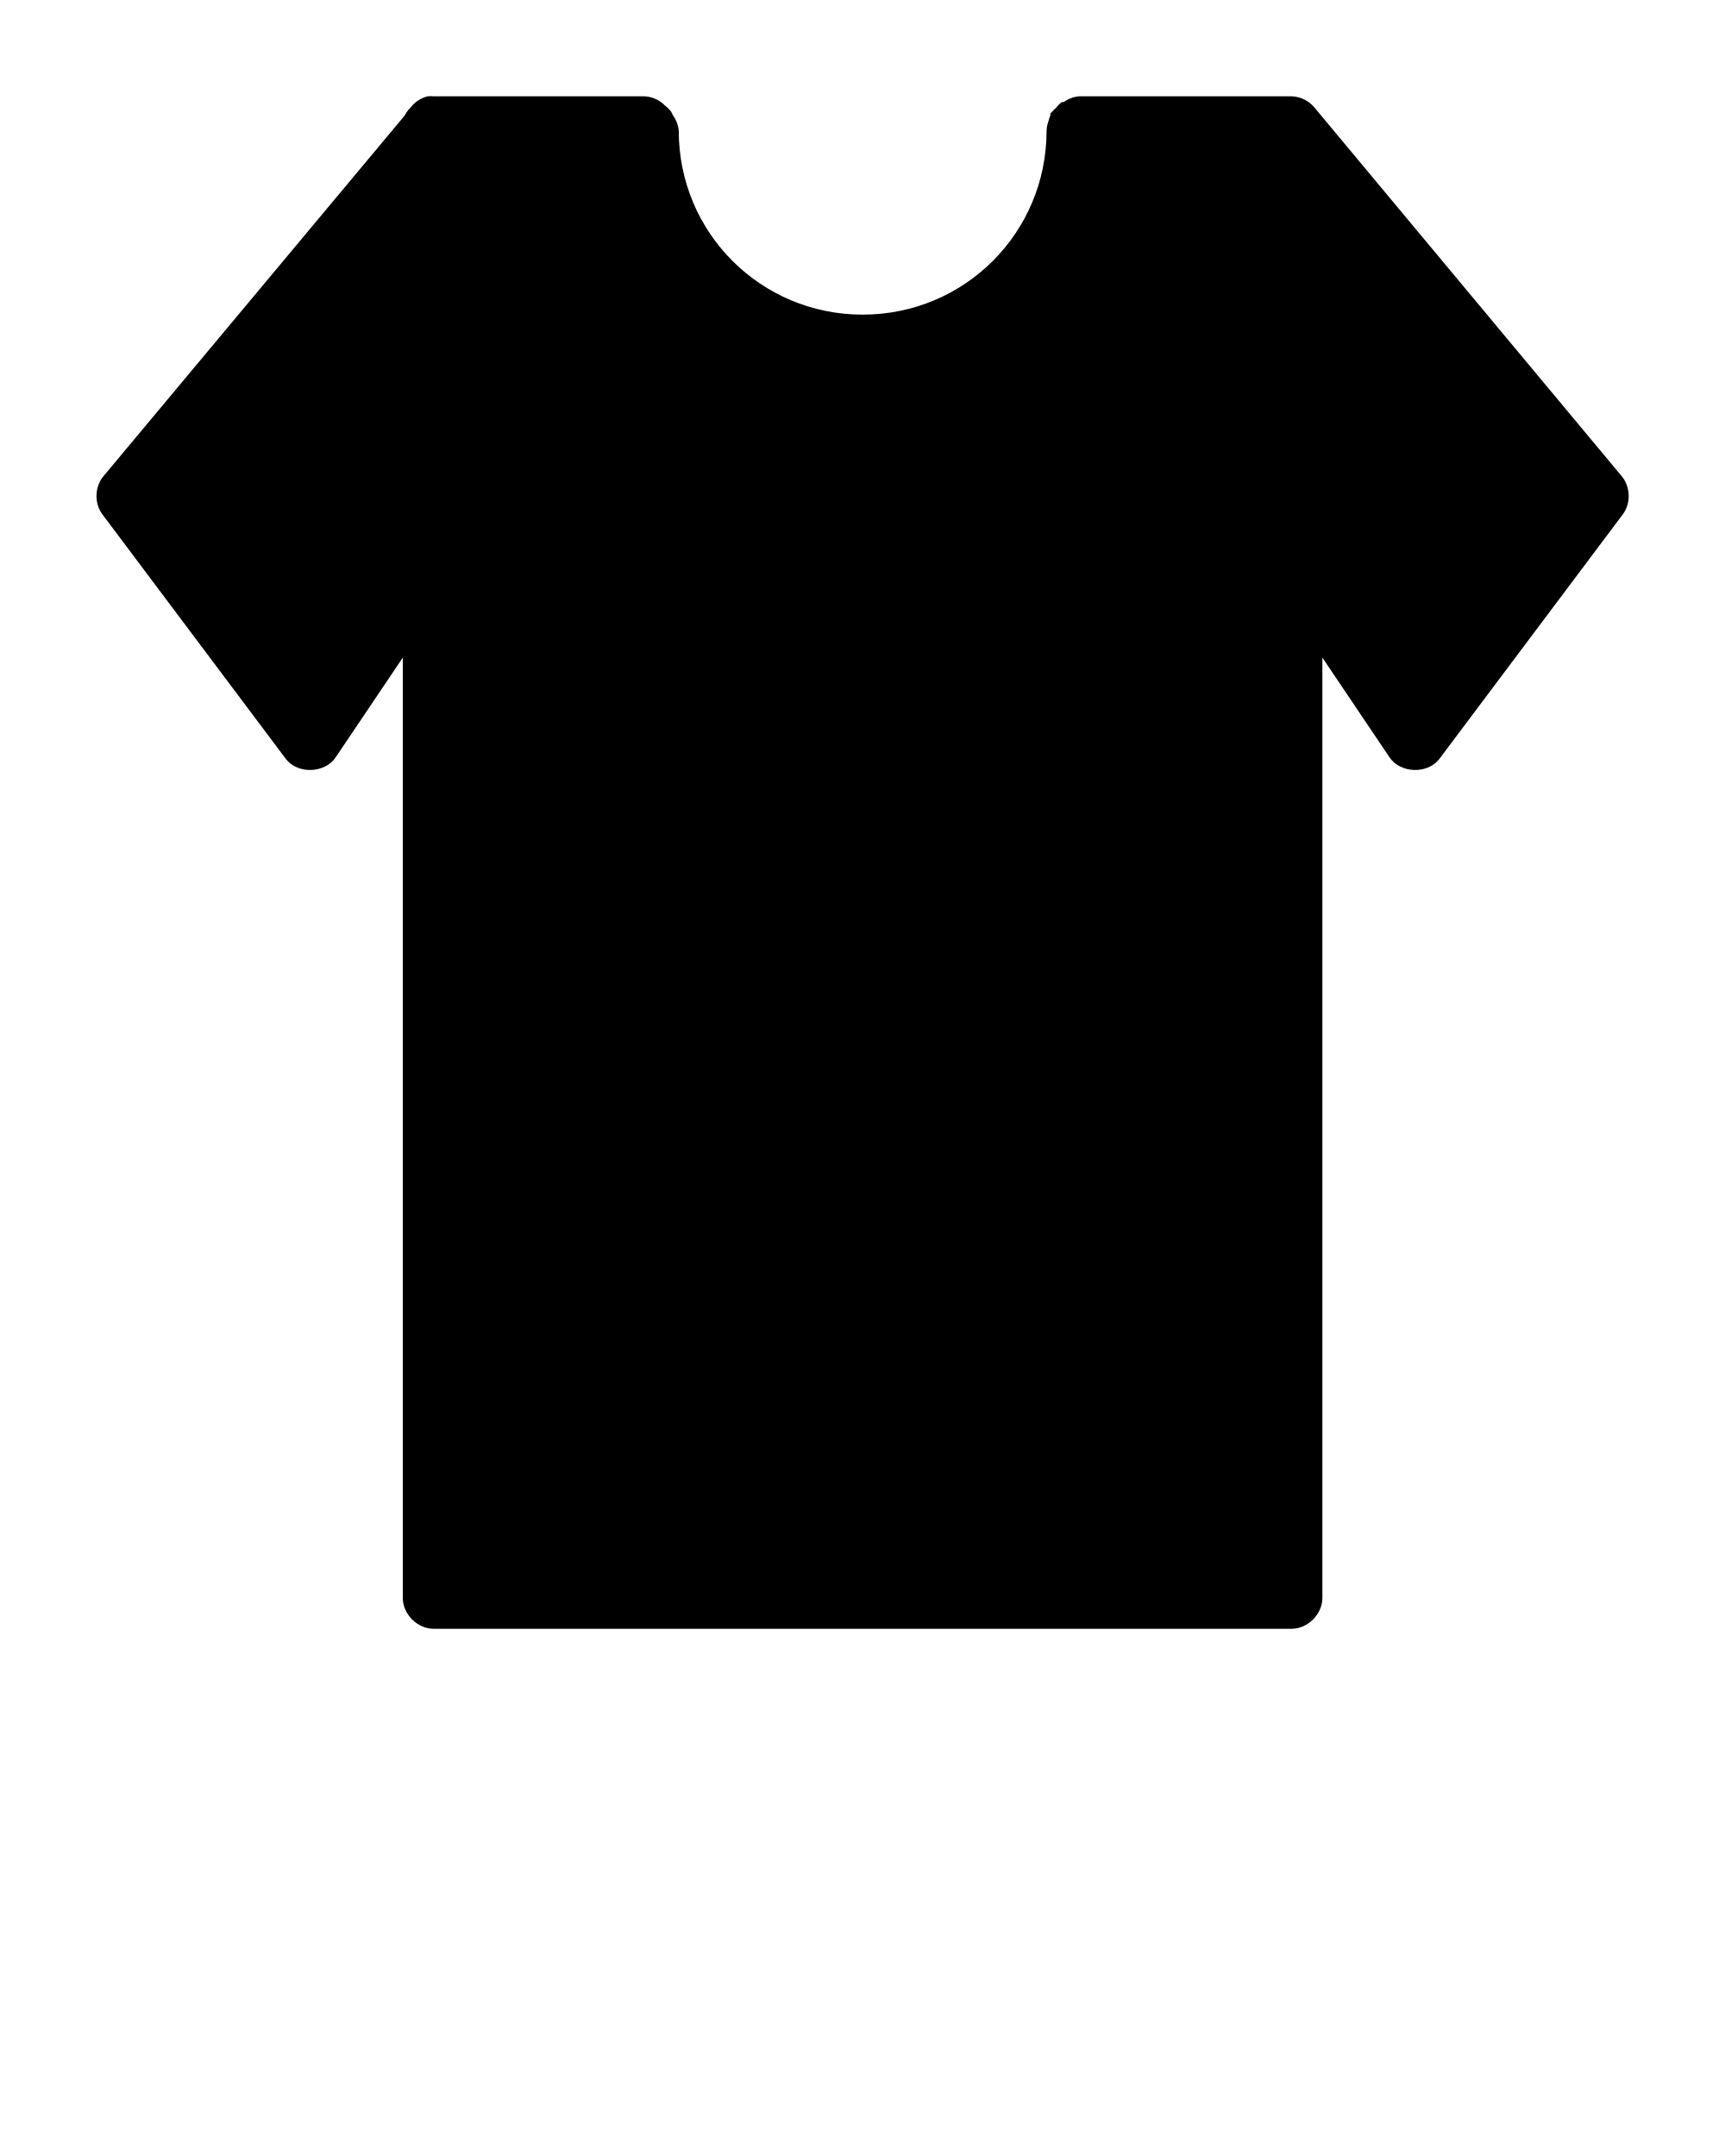
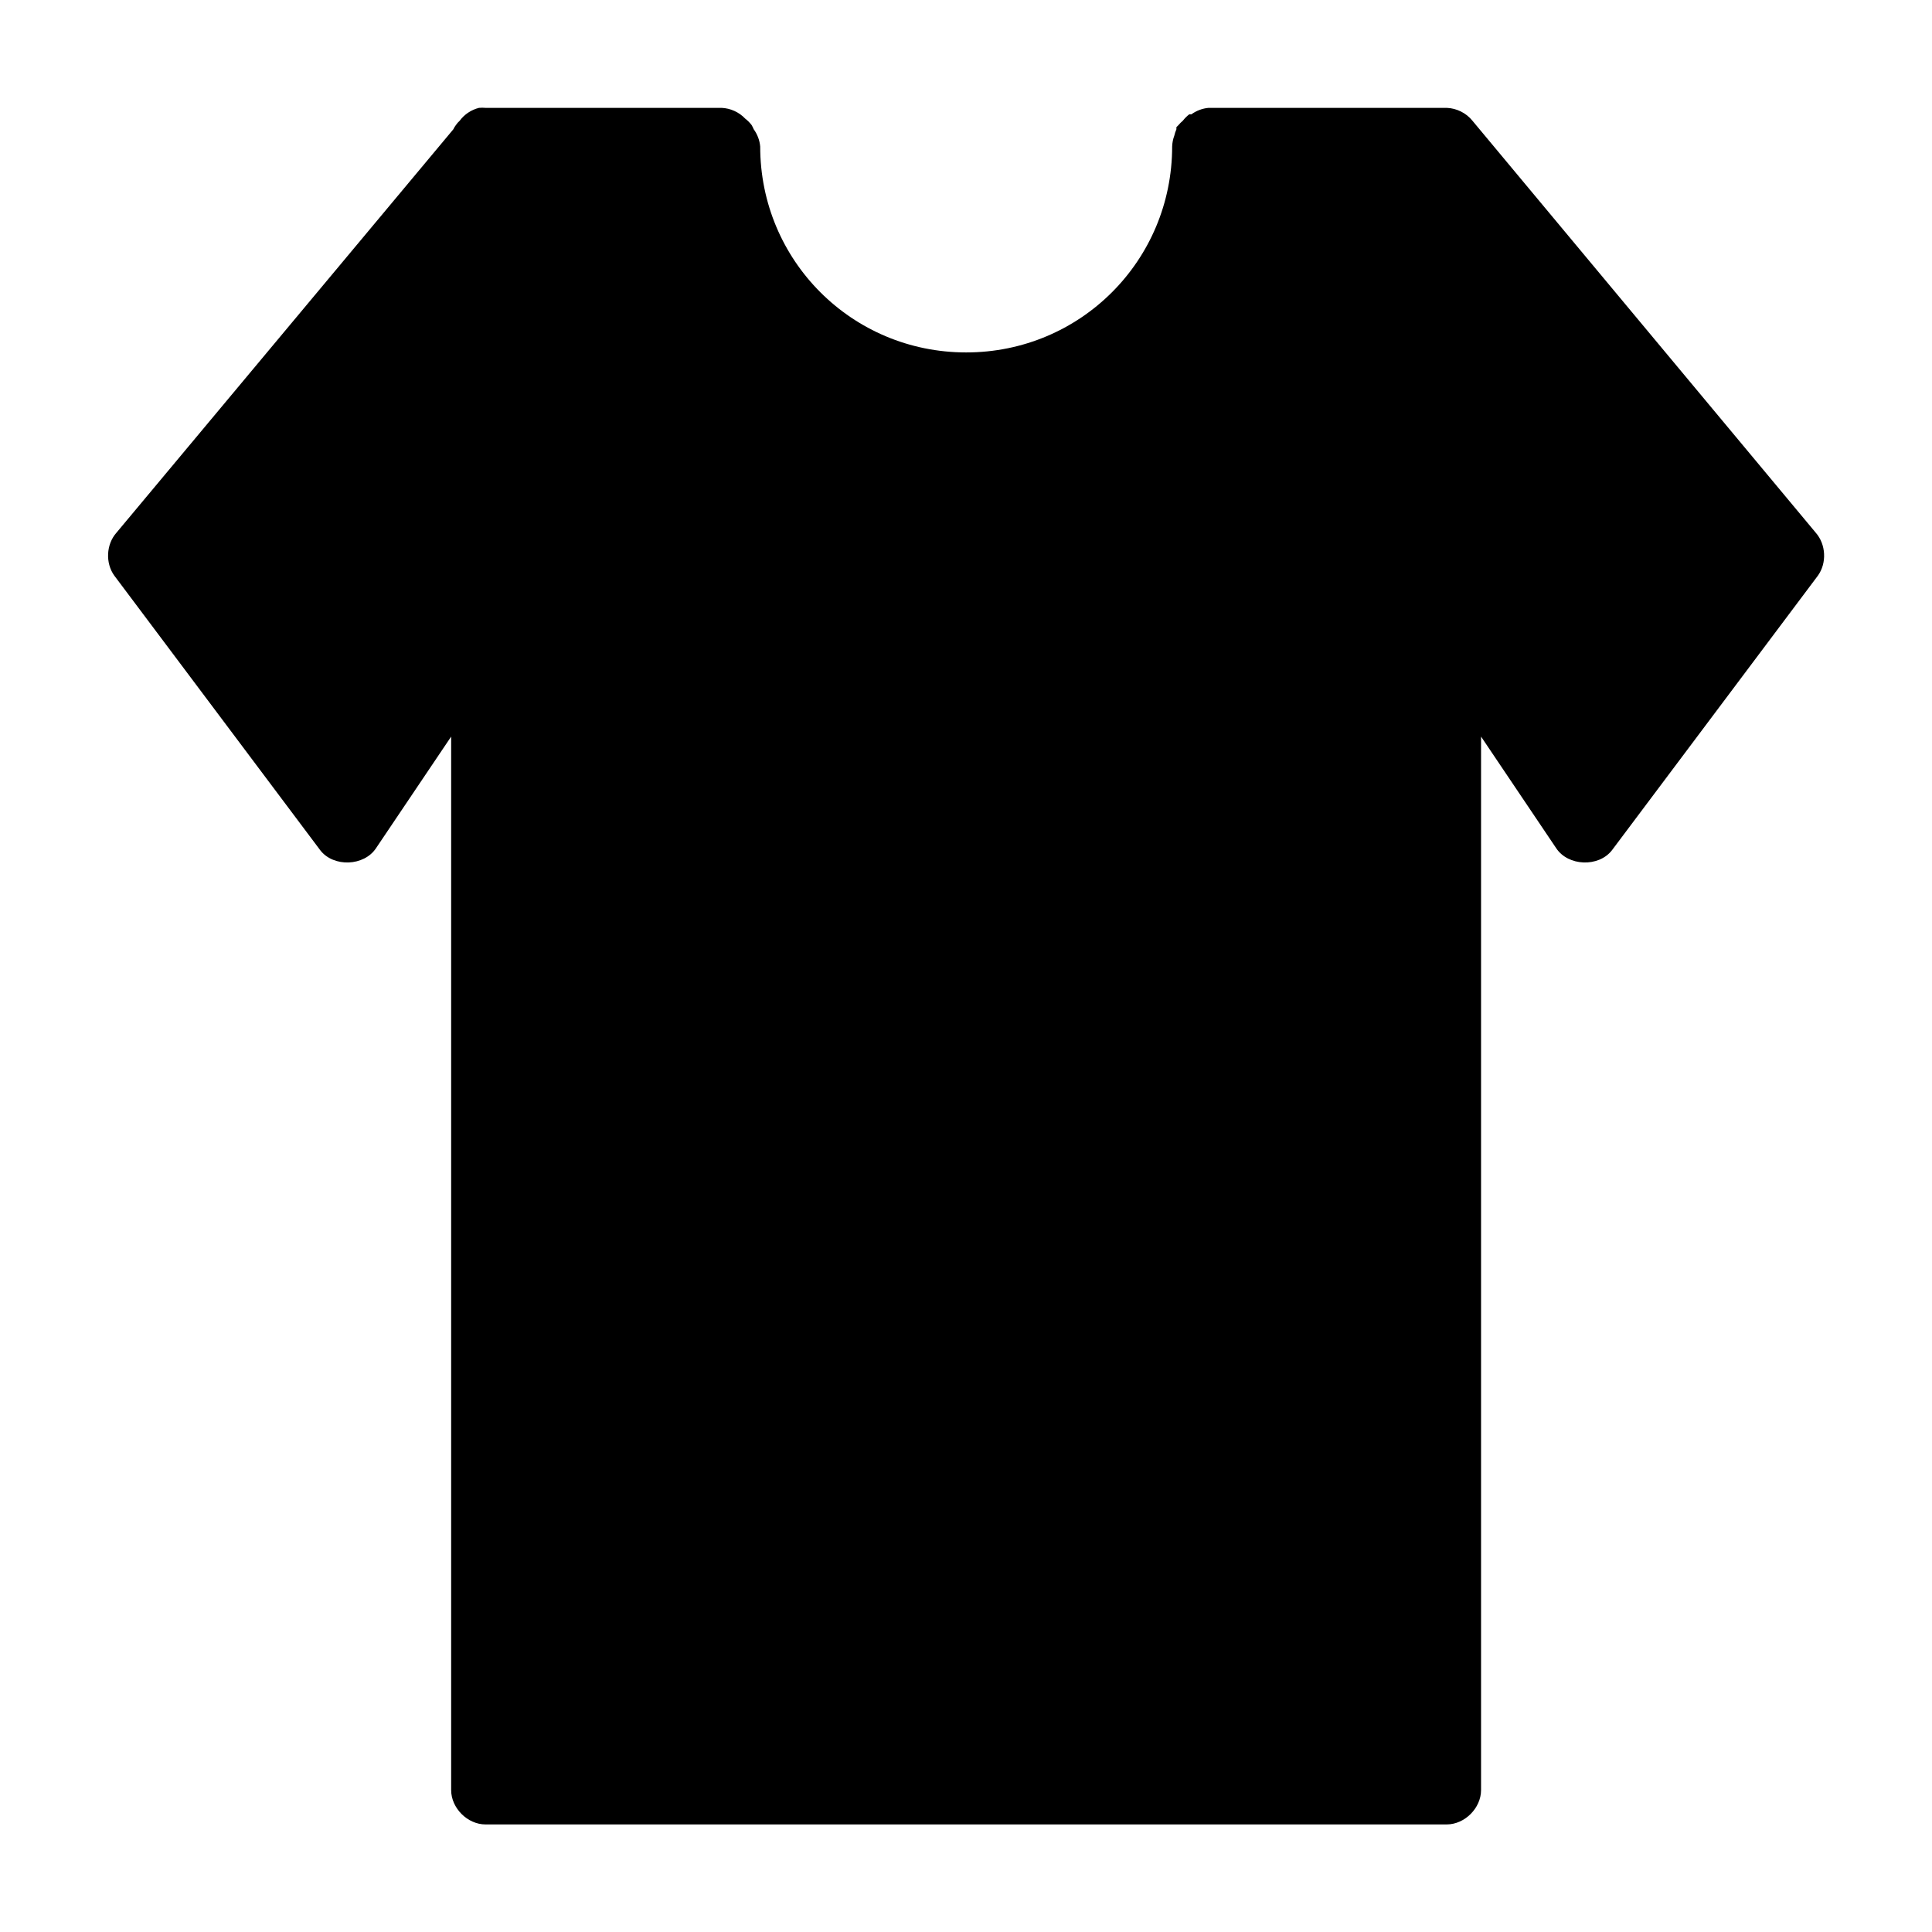
- <svg xmlns="http://www.w3.org/2000/svg" version="1.1" x="0px" y="0px" viewBox="0 0 36 45">
+ <svg xmlns="http://www.w3.org/2000/svg" version="1.1" x="0px" y="0px" viewBox="0 0 36 36">
  <g transform="translate(0,-1016.362)">
    <g transform="matrix(1.279375,0,0,1.279375,284.7405,-123.9076)">
      <path style="text-indent:0;text-transform:none;direction:ltr;block-progression:tb;baseline-shift:baseline;color:#000000;enable-background:accumulate;" d="m -144.531,236.688 c -0.112,0.028 -0.213,0.095 -0.281,0.188 -0.011,0.01 -0.021,0.02 -0.031,0.031 -0.024,0.029 -0.045,0.06 -0.062,0.094 l -4.906,5.875 c -0.15,0.169 -0.163,0.442 -0.031,0.625 l 3,4 c 0.194,0.25 0.638,0.233 0.812,-0.031 l 1.094,-1.625 0,15.344 c 3e-5,0.262 0.238,0.5 0.5,0.5 l 14,0 c 0.262,-3e-5 0.5,-0.238 0.5,-0.5 l 0,-15.344 1.094,1.625 c 0.174,0.264 0.618,0.281 0.812,0.031 l 3,-4 c 0.132,-0.183 0.118,-0.456 -0.031,-0.625 l -5,-6 c -0.09,-0.113 -0.231,-0.183 -0.375,-0.188 l -3.469,0 c -0.09,0.008 -0.177,0.041 -0.25,0.094 -0.01,-3.3e-4 -0.021,-3.3e-4 -0.031,0 -0.035,0.027 -0.067,0.059 -0.094,0.094 -0.023,0.019 -0.044,0.04 -0.062,0.062 -0.011,0.01 -0.021,0.02 -0.031,0.031 -3.3e-4,0.01 -3.3e-4,0.021 0,0.031 -0.013,0.03 -0.024,0.062 -0.031,0.094 -0.019,0.05 -0.029,0.103 -0.031,0.156 0,1.663 -1.337,3 -3,3 -1.663,0 -3,-1.337 -3,-3 -0.008,-0.09 -0.041,-0.177 -0.094,-0.25 -0.009,-0.021 -0.019,-0.042 -0.031,-0.062 -0.027,-0.035 -0.059,-0.067 -0.094,-0.094 -0.089,-0.094 -0.215,-0.151 -0.344,-0.156 l -3.438,0 c -0.031,-0.003 -0.063,-0.003 -0.094,0 z" transform="translate(-71.05531,656.1539)" fill="#000000" fill-opacity="1" stroke="none" marker="none" visibility="visible" display="inline" overflow="visible" />
    </g>
  </g>
</svg>
